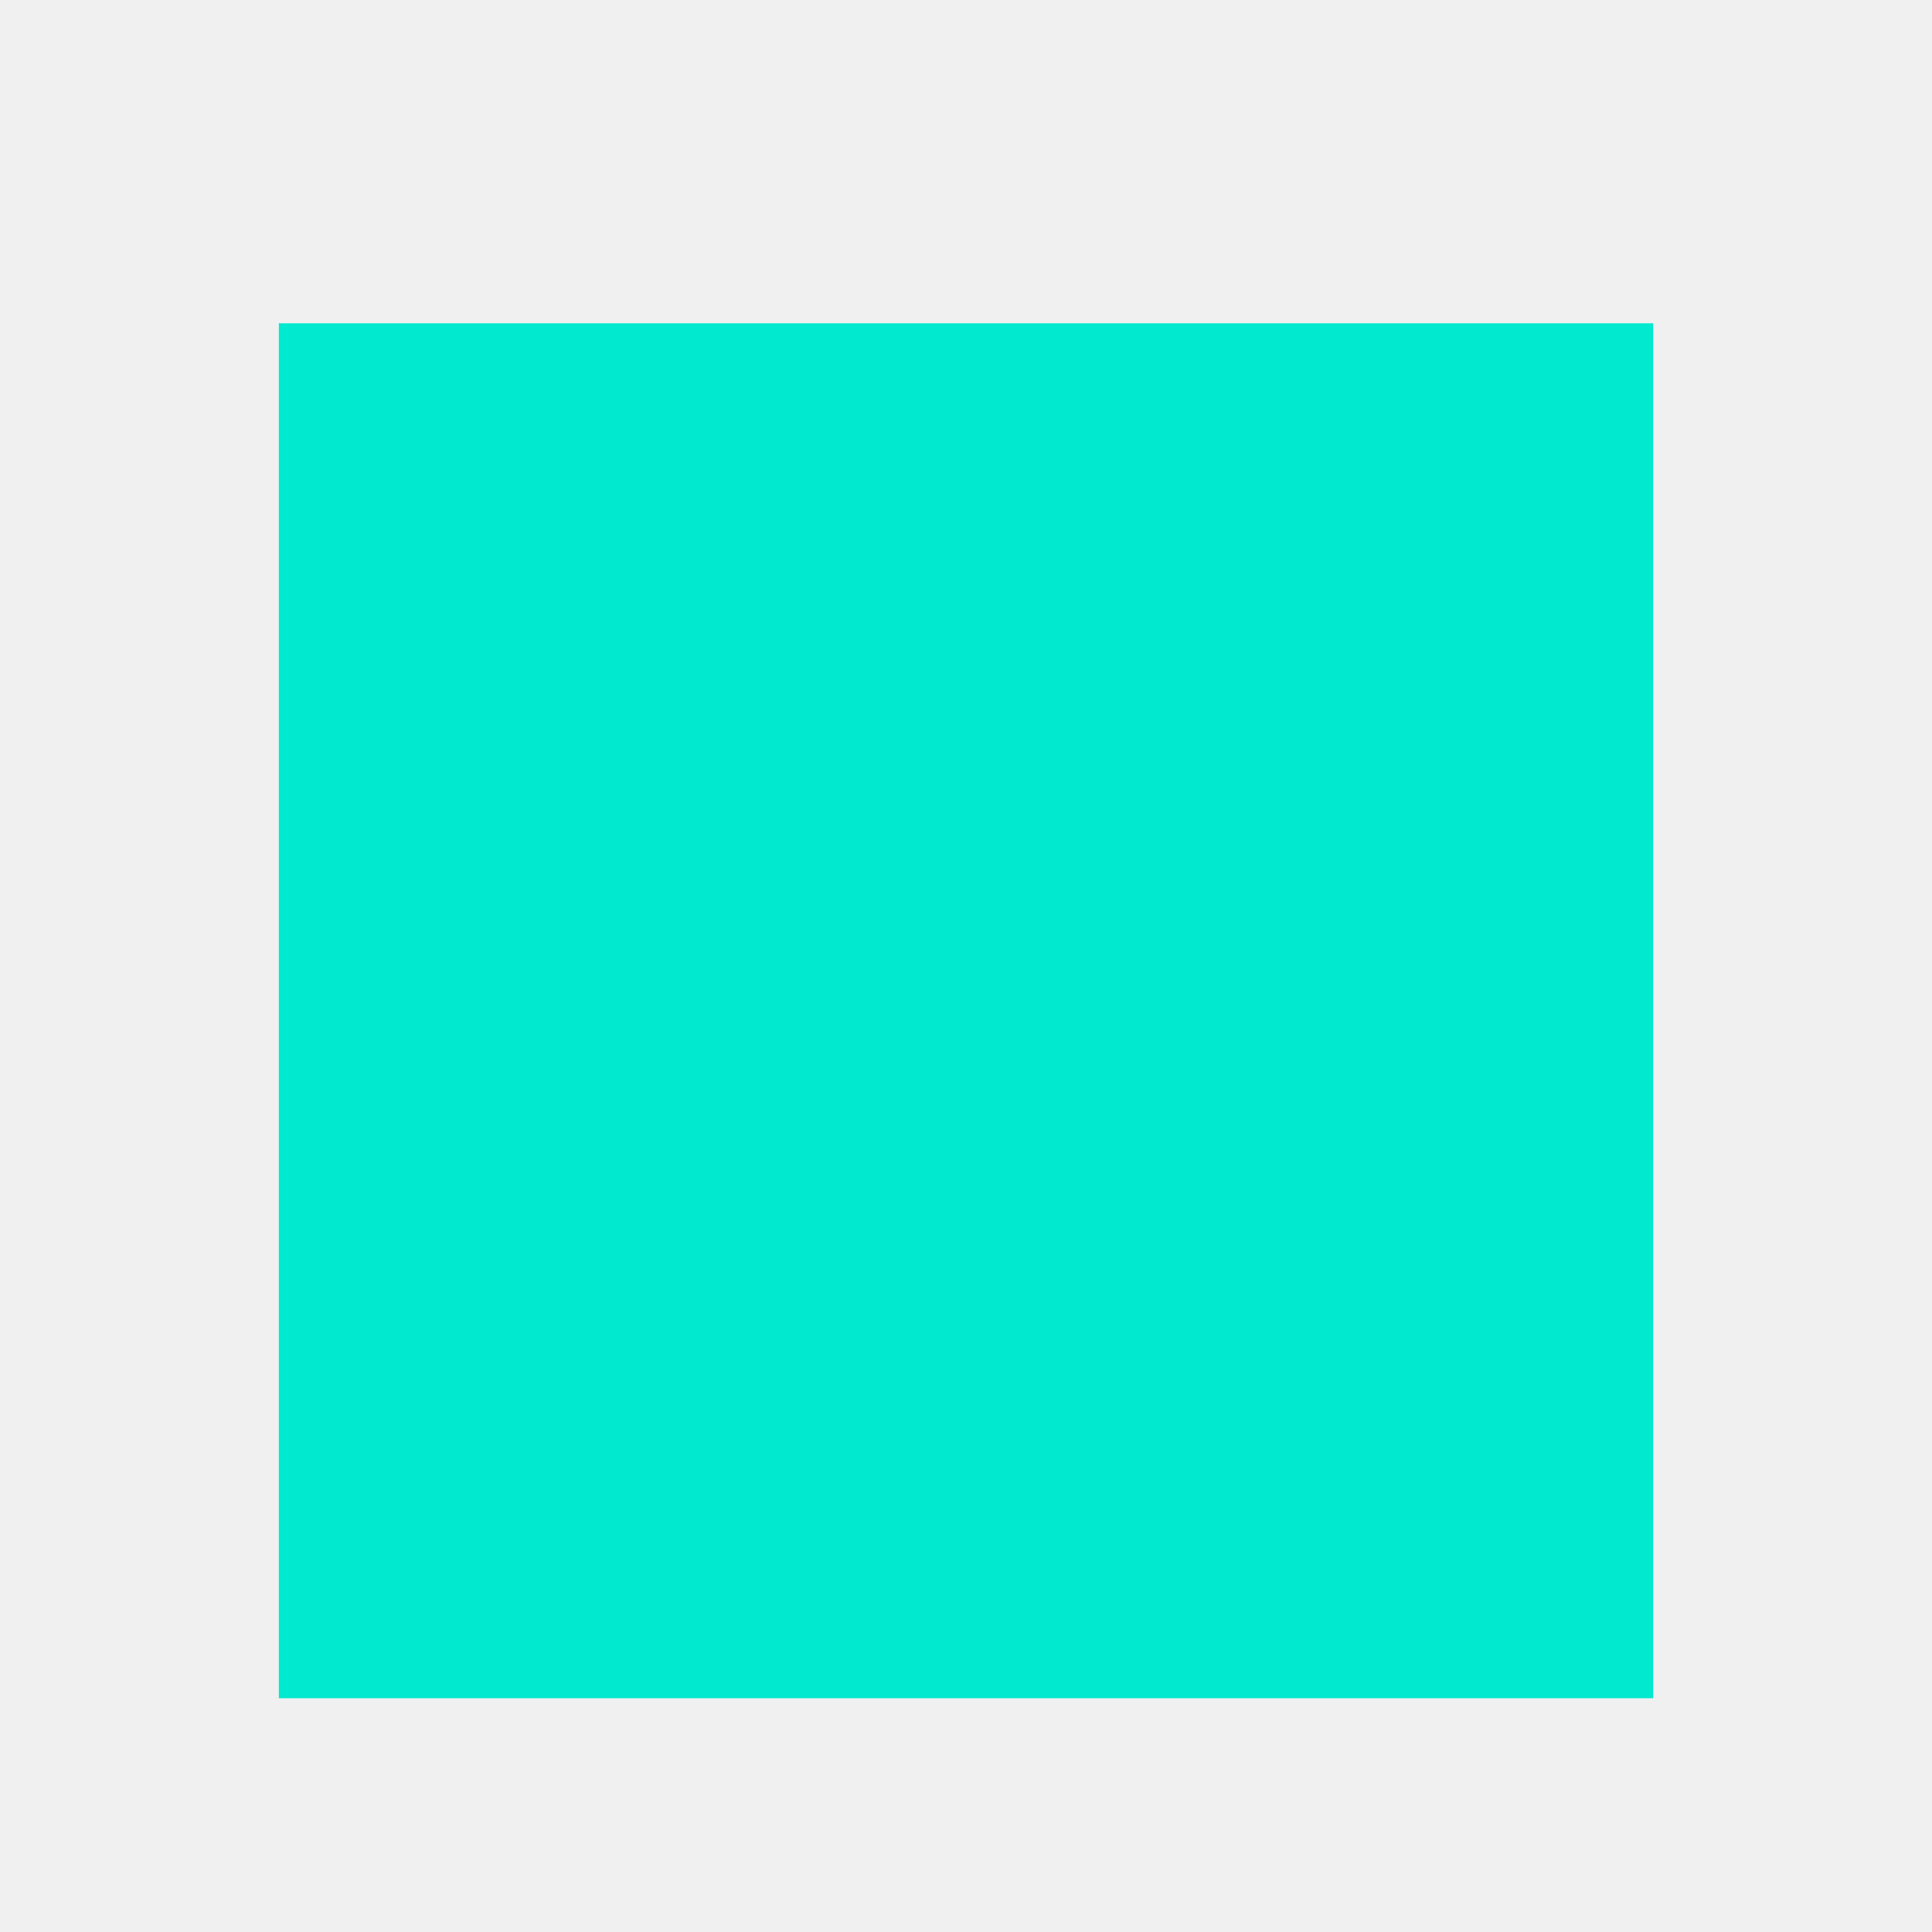
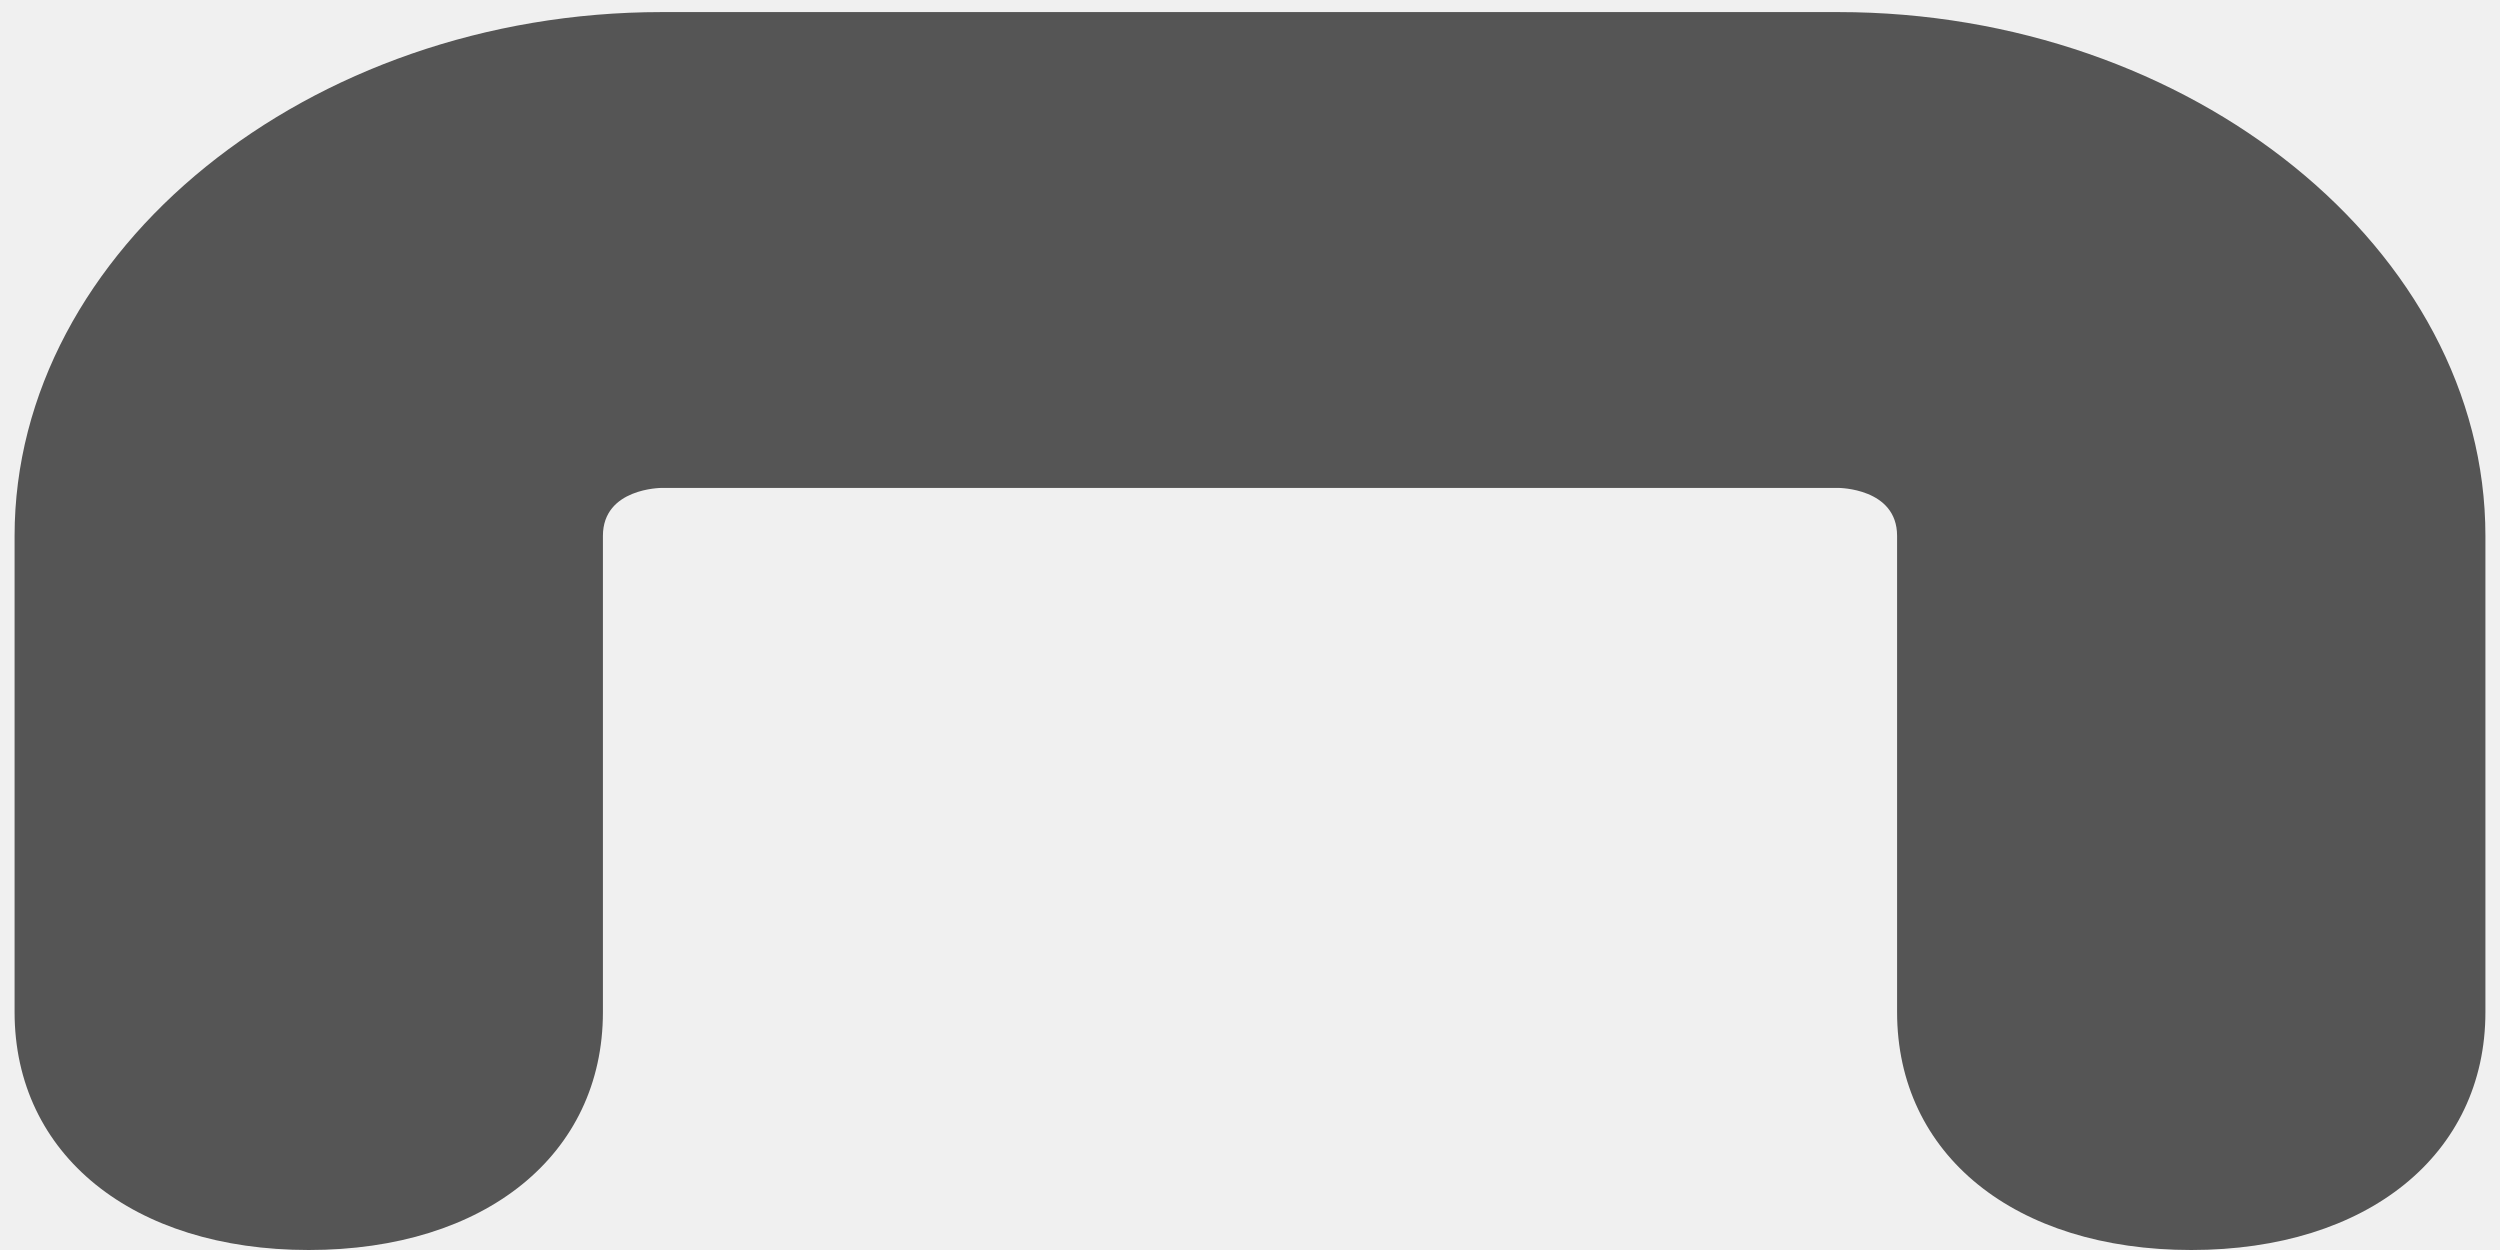
- <svg xmlns="http://www.w3.org/2000/svg" version="1.1" width="3px" height="3px">
+ <svg xmlns="http://www.w3.org/2000/svg" version="1.1" width="6px" height="3px">
  <defs>
    <pattern id="BGPattern" patternUnits="userSpaceOnUse" alignment="0 0" imageRepeat="None" />
-     <mask fill="white" id="Clip1744">
-       <path d="M 2.567 2.637  L 2.567 0.502  L 0.433 0.502  L 0.433 2.637  L 2.567 2.637  Z " fill-rule="evenodd" />
+     <mask fill="white" id="Clip9">
+       <path d="M 5.965 2.429  C 5.965 2.771  5.682 3  5.259 3  C 4.835 3  4.553 2.771  4.553 2.429  L 4.553 1.286  C 4.553 1.171  4.412 1.171  4.412 1.171  L 1.588 1.171  C 1.588 1.171  1.447 1.171  1.447 1.286  L 1.447 2.429  C 1.447 2.771  1.165 3  0.741 3  C 0.318 3  0.035 2.771  0.035 2.429  L 0.035 1.286  C 0.035 0.6  0.741 0.029  1.588 0.029  L 4.412 0.029  C 5.259 0.029  5.965 0.6  5.965 1.286  L 5.965 2.429  Z " fill-rule="evenodd" />
    </mask>
  </defs>
-   <g transform="matrix(1 0 0 1 -28 -22 )">
-     <path d="M 2.567 2.637  L 2.567 0.502  L 0.433 0.502  L 0.433 2.637  L 2.567 2.637  Z " fill-rule="nonzero" fill="rgba(1, 233, 206, 1)" stroke="none" transform="matrix(1 0 0 1 28 22 )" class="fill" />
-     <path d="M 2.567 2.637  L 2.567 0.502  L 0.433 0.502  L 0.433 2.637  L 2.567 2.637  Z " stroke-width="0" stroke-dasharray="0" stroke="rgba(255, 255, 255, 0)" fill="none" transform="matrix(1 0 0 1 28 22 )" class="stroke" mask="url(#Clip1744)" />
+   <g transform="matrix(1 0 0 1 -48 -278 )">
+     <path d="M 5.965 2.429  C 5.965 2.771  5.682 3  5.259 3  C 4.835 3  4.553 2.771  4.553 2.429  L 4.553 1.286  C 4.553 1.171  4.412 1.171  4.412 1.171  L 1.588 1.171  C 1.588 1.171  1.447 1.171  1.447 1.286  L 1.447 2.429  C 1.447 2.771  1.165 3  0.741 3  C 0.318 3  0.035 2.771  0.035 2.429  L 0.035 1.286  C 0.035 0.6  0.741 0.029  1.588 0.029  L 4.412 0.029  C 5.259 0.029  5.965 0.6  5.965 1.286  L 5.965 2.429  Z " fill-rule="nonzero" fill="rgba(85, 85, 85, 1)" stroke="none" transform="matrix(1 0 0 1 48 278 )" class="fill" />
+     <path d="M 5.965 2.429  C 5.965 2.771  5.682 3  5.259 3  C 4.835 3  4.553 2.771  4.553 2.429  L 4.553 1.286  C 4.553 1.171  4.412 1.171  4.412 1.171  L 1.588 1.171  C 1.588 1.171  1.447 1.171  1.447 1.286  L 1.447 2.429  C 1.447 2.771  1.165 3  0.741 3  C 0.318 3  0.035 2.771  0.035 2.429  L 0.035 1.286  C 0.035 0.6  0.741 0.029  1.588 0.029  L 4.412 0.029  C 5.259 0.029  5.965 0.6  5.965 1.286  L 5.965 2.429  Z " stroke-width="0" stroke-dasharray="0" stroke="rgba(255, 255, 255, 0)" fill="none" transform="matrix(1 0 0 1 48 278 )" class="stroke" mask="url(#Clip9)" />
  </g>
</svg>
